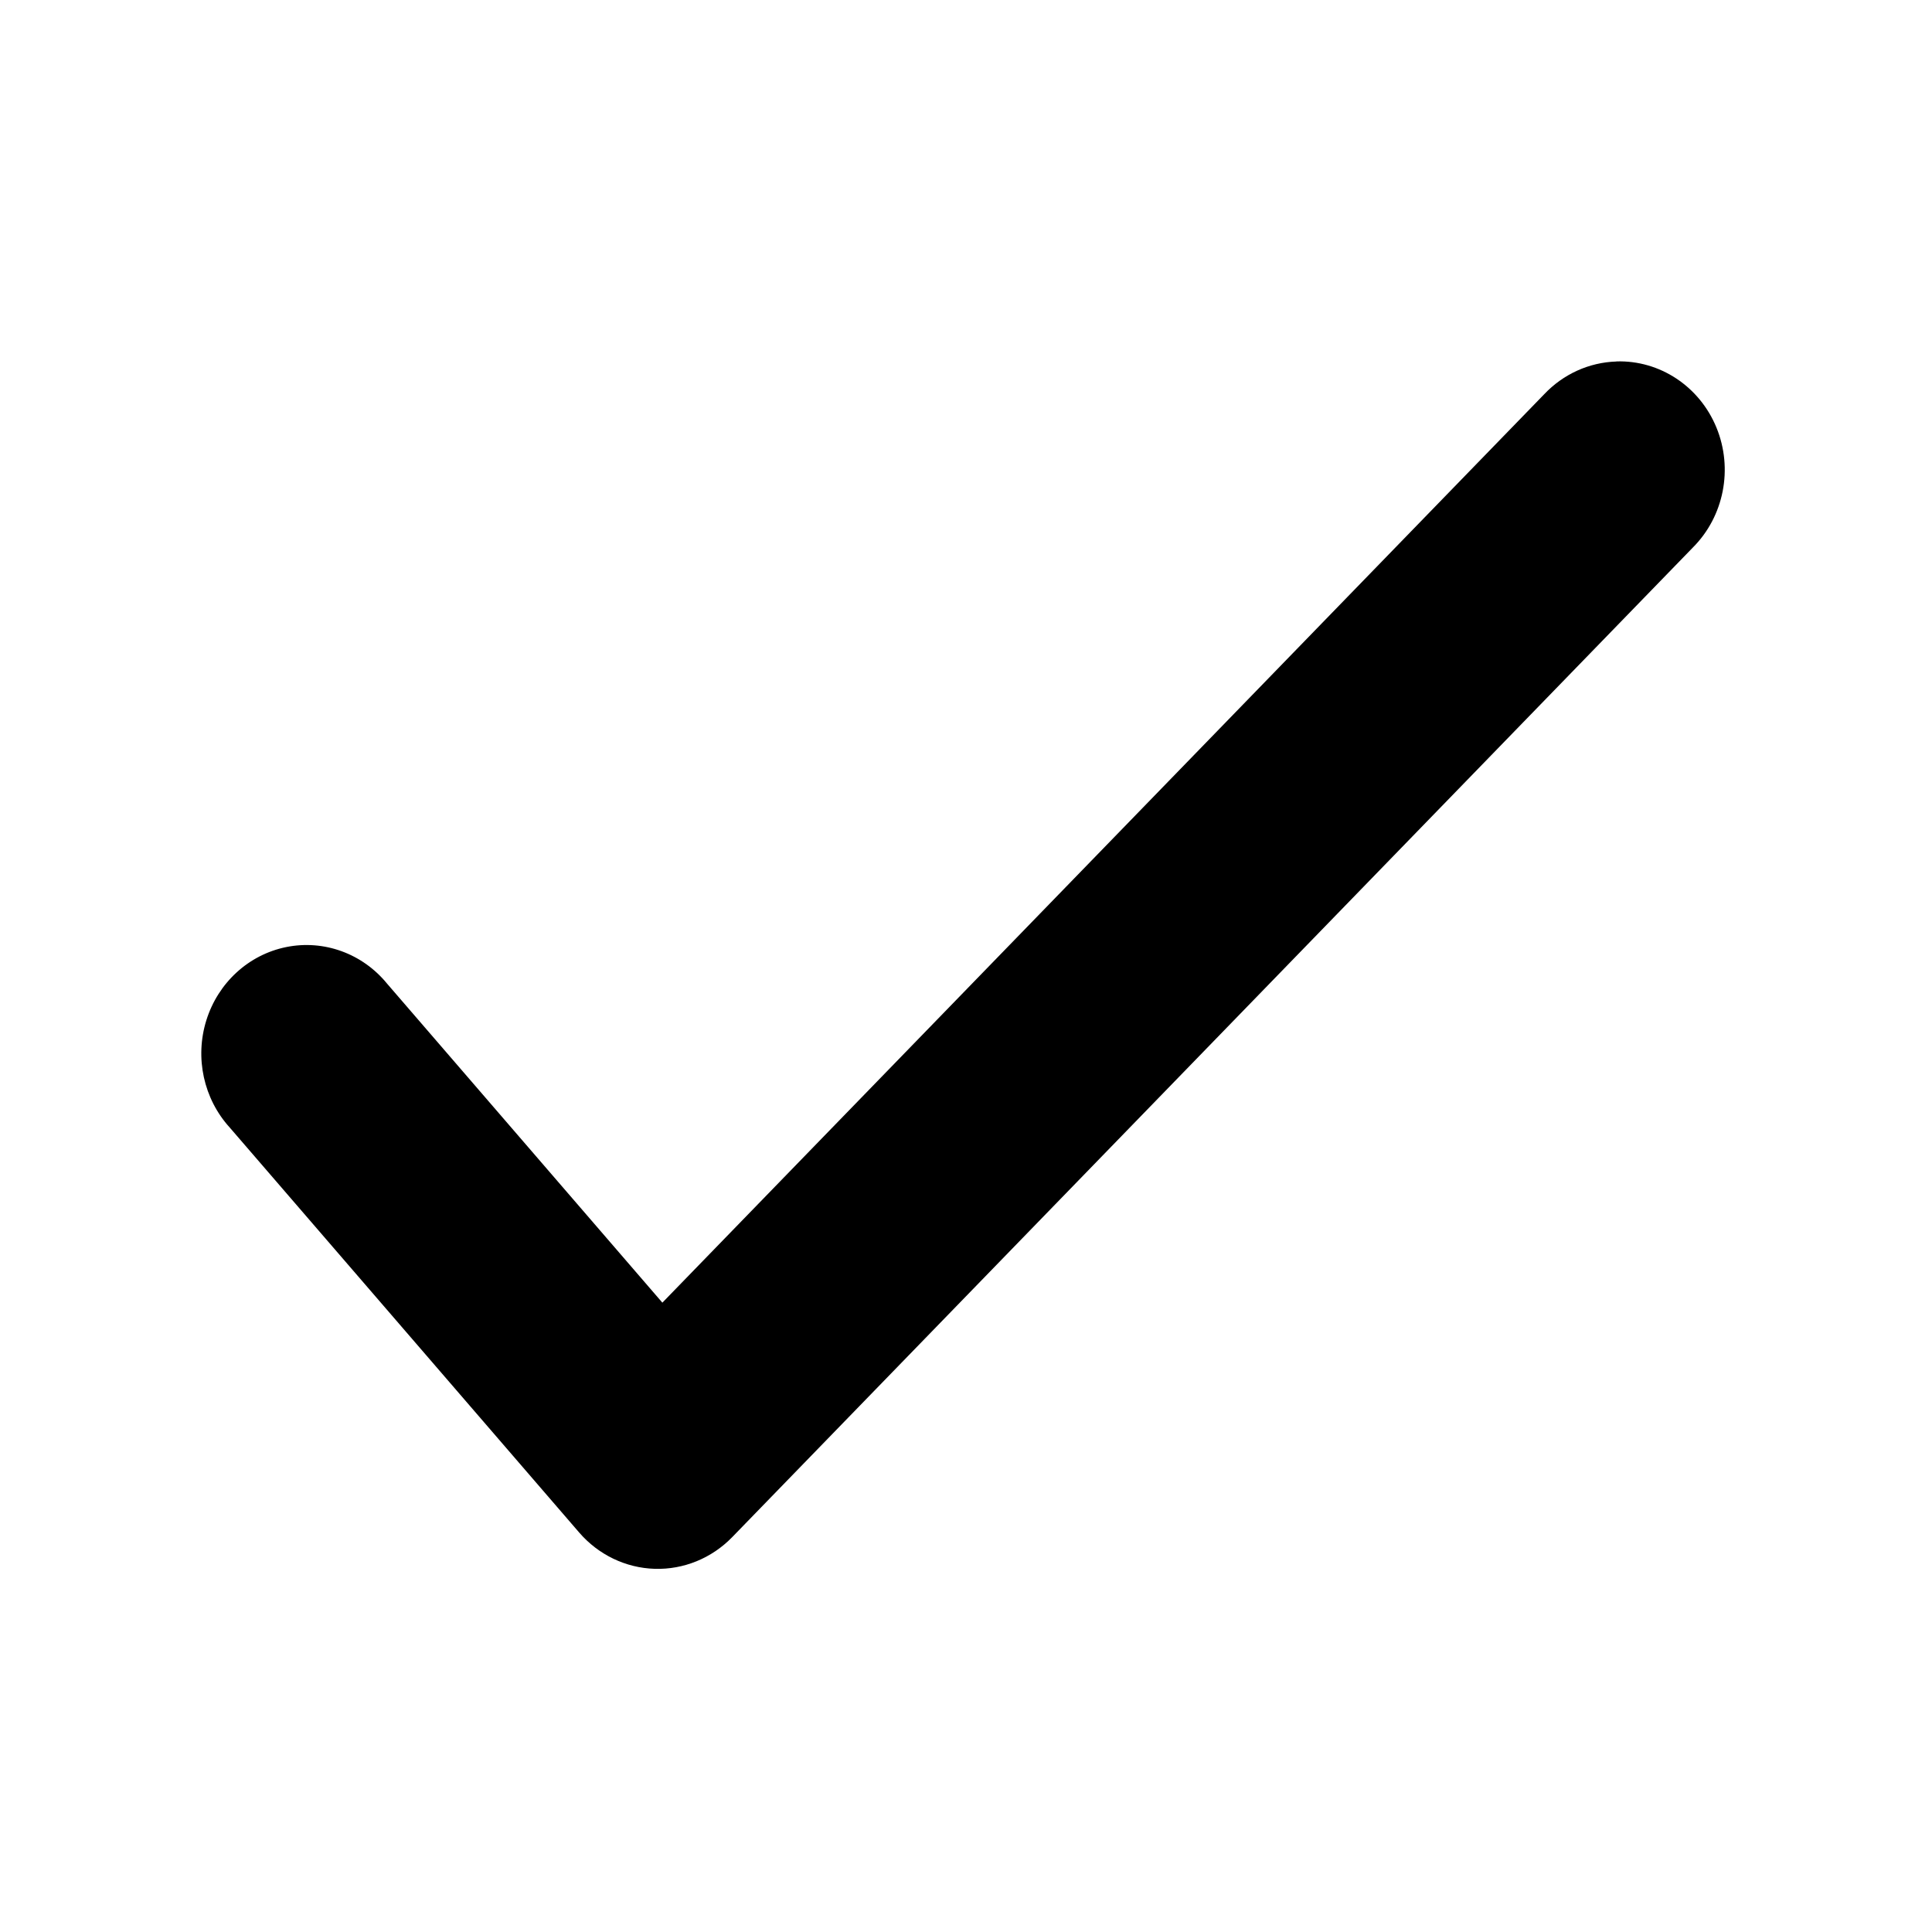
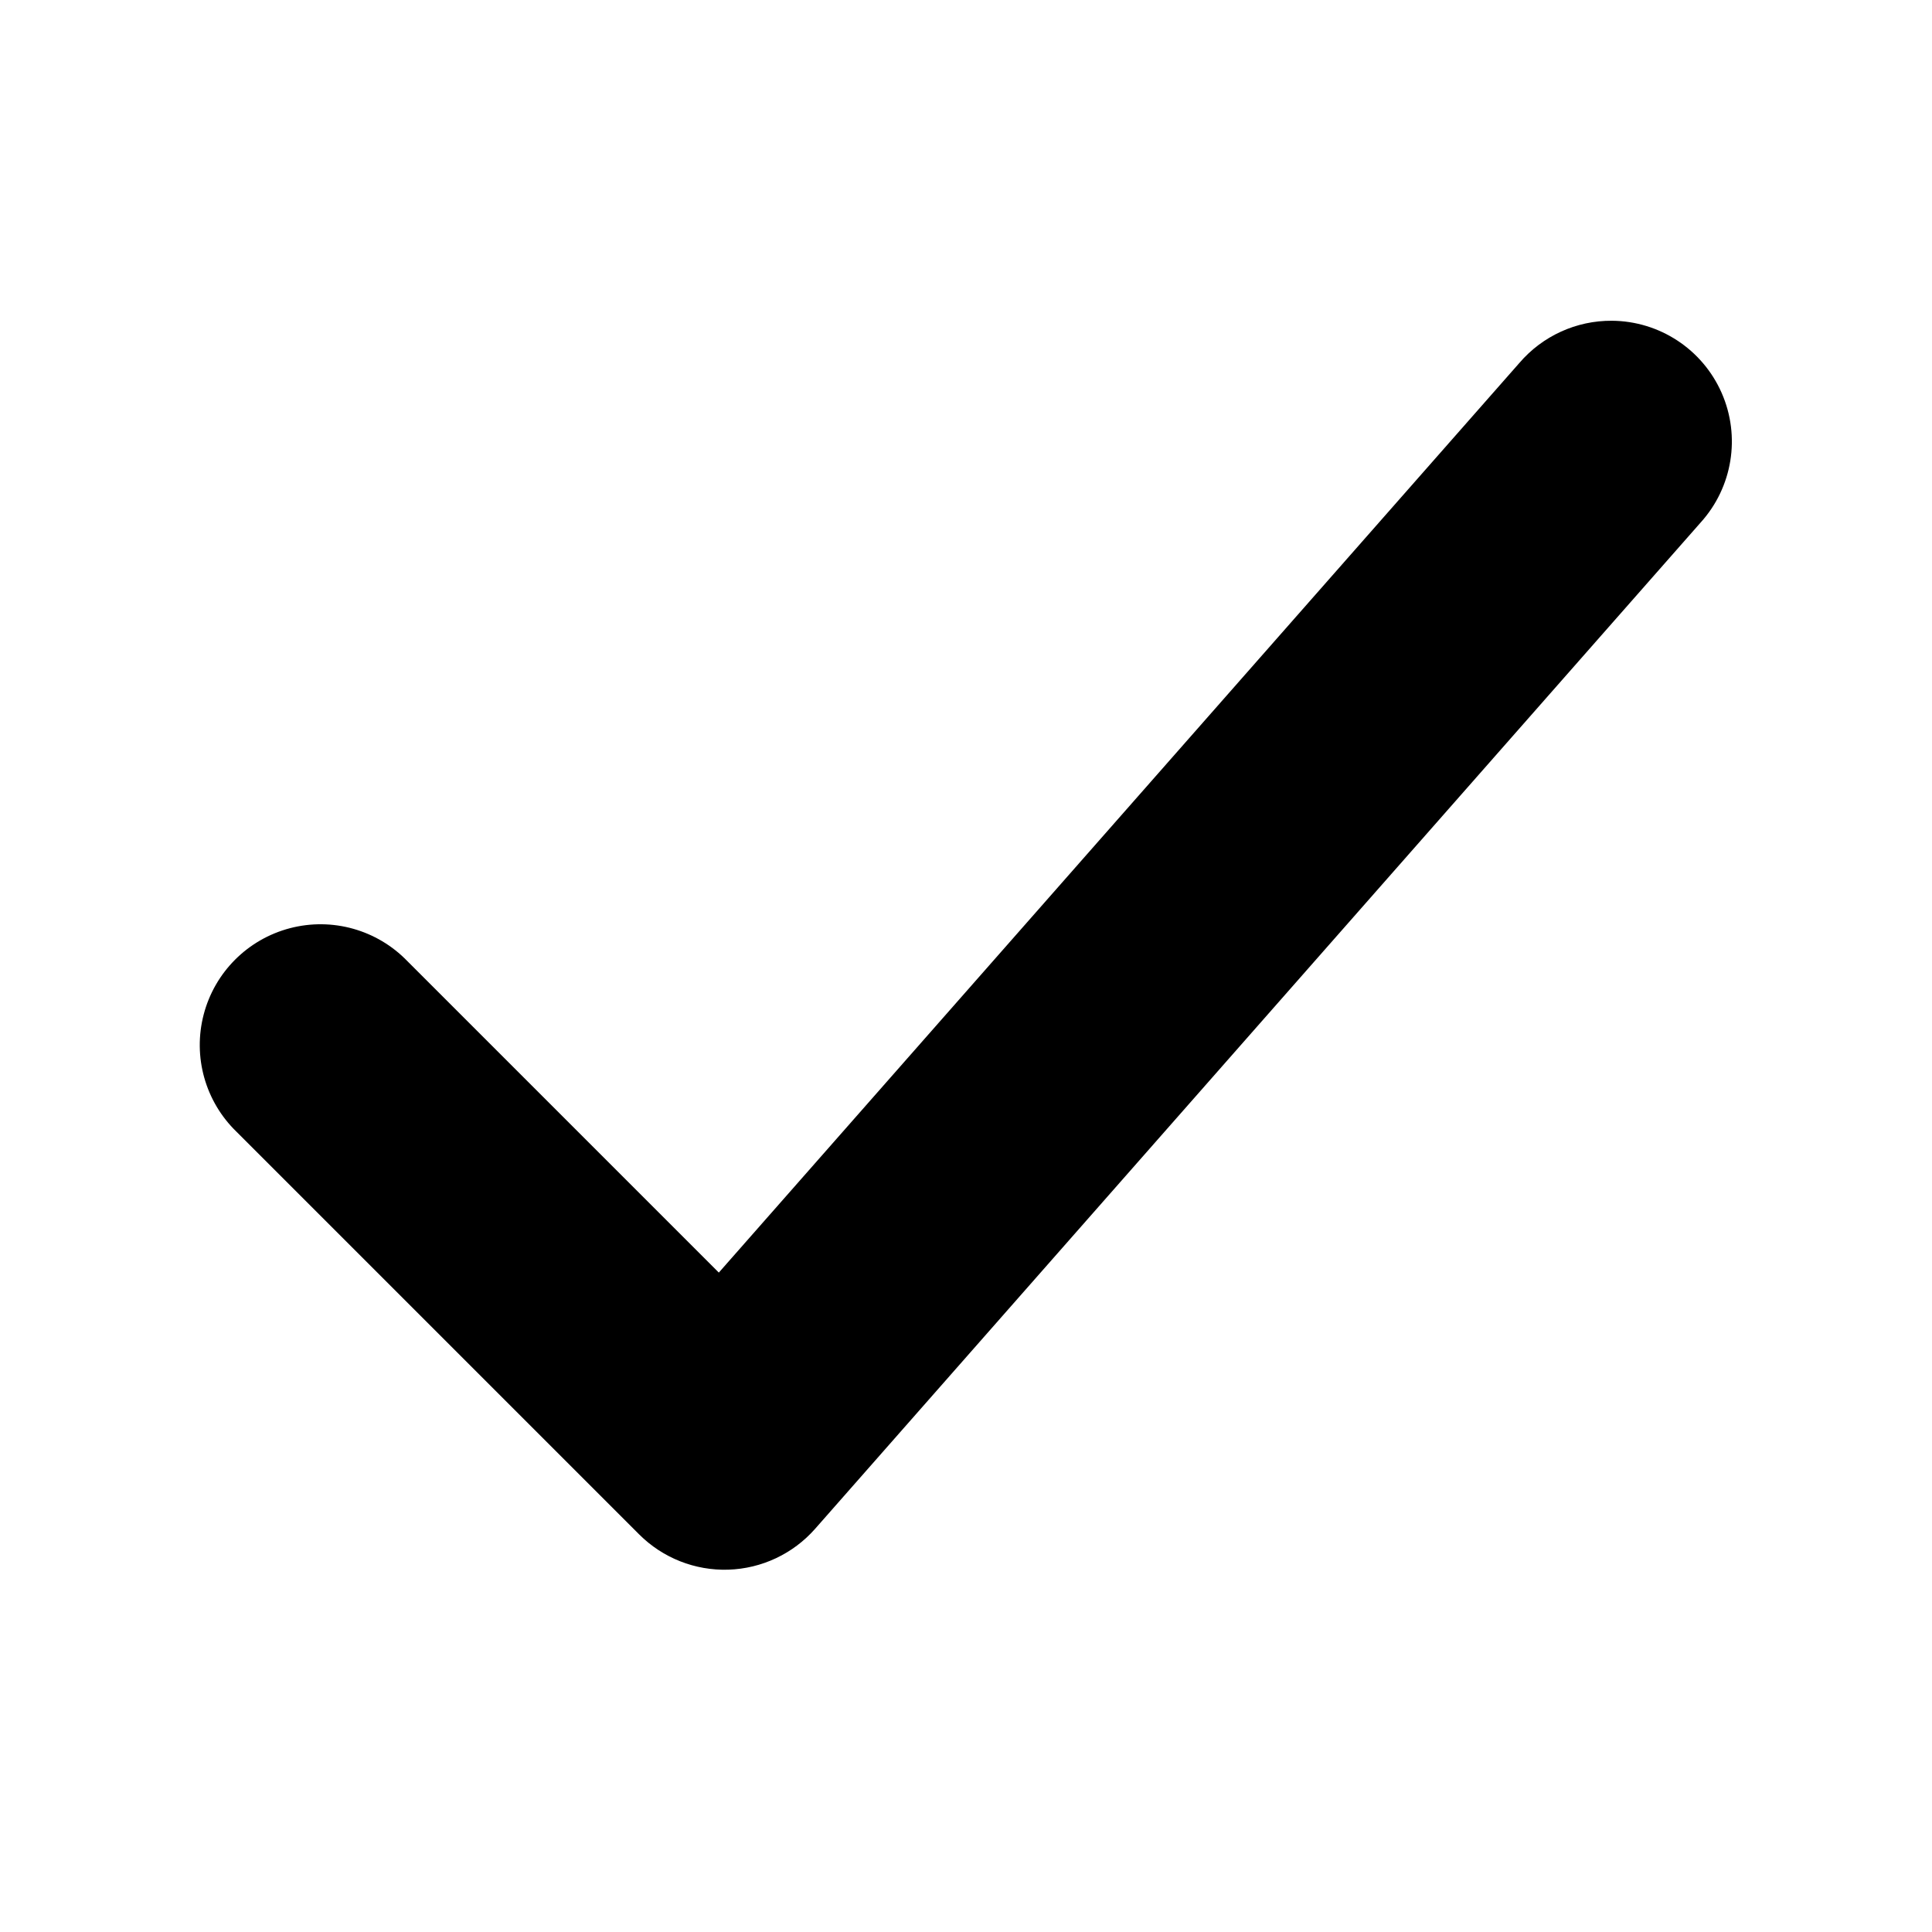
<svg xmlns="http://www.w3.org/2000/svg" height="48" width="48" version="1.1" viewBox="0 0 48 48">
-   <g transform="matrix(1.0849 0 0 1.1176 -3.1847 -1126.5)">
-     <path style="color-rendering:auto;text-decoration-color:#000000;color:#000000;isolation:auto;mix-blend-mode:normal;shape-rendering:auto;solid-color:#000000;block-progression:tb;text-decoration-line:none;image-rendering:auto;white-space:normal;text-indent:0;text-transform:none;text-decoration-style:solid;fill:#000000" d="m39.953 1016a2.41 2.41 0 0 0 -1.656 0.729l-20.193 20.193-6.303-7.09a2.41 2.41 0 1 0 -3.602 3.2l8 9a2.41 2.41 0 0 0 3.504 0.103l22-22a2.41 2.41 0 0 0 -1.75 -4.137z" />
-   </g>
+   <path style="color-rendering:auto;text-decoration-color:#000000;color:#000000;shape-rendering:auto;solid-color:#000000;text-decoration-line:none;fill:#000000;fill-rule:evenodd;mix-blend-mode:normal;block-progression:tb;text-indent:0;image-rendering:auto;white-space:normal;text-decoration-style:solid;isolation:auto;text-transform:none" d="m40.047 7.969a3 3 0 0 0 -2.299 1.049l-19.889 22.599-7.738-7.738a3 3 0 1 0 -4.242 4.242l10 10a3 3 0 0 0 4.373 -0.139l22-25a3 3 0 0 0 -2.205 -5.013z" />
</svg>
